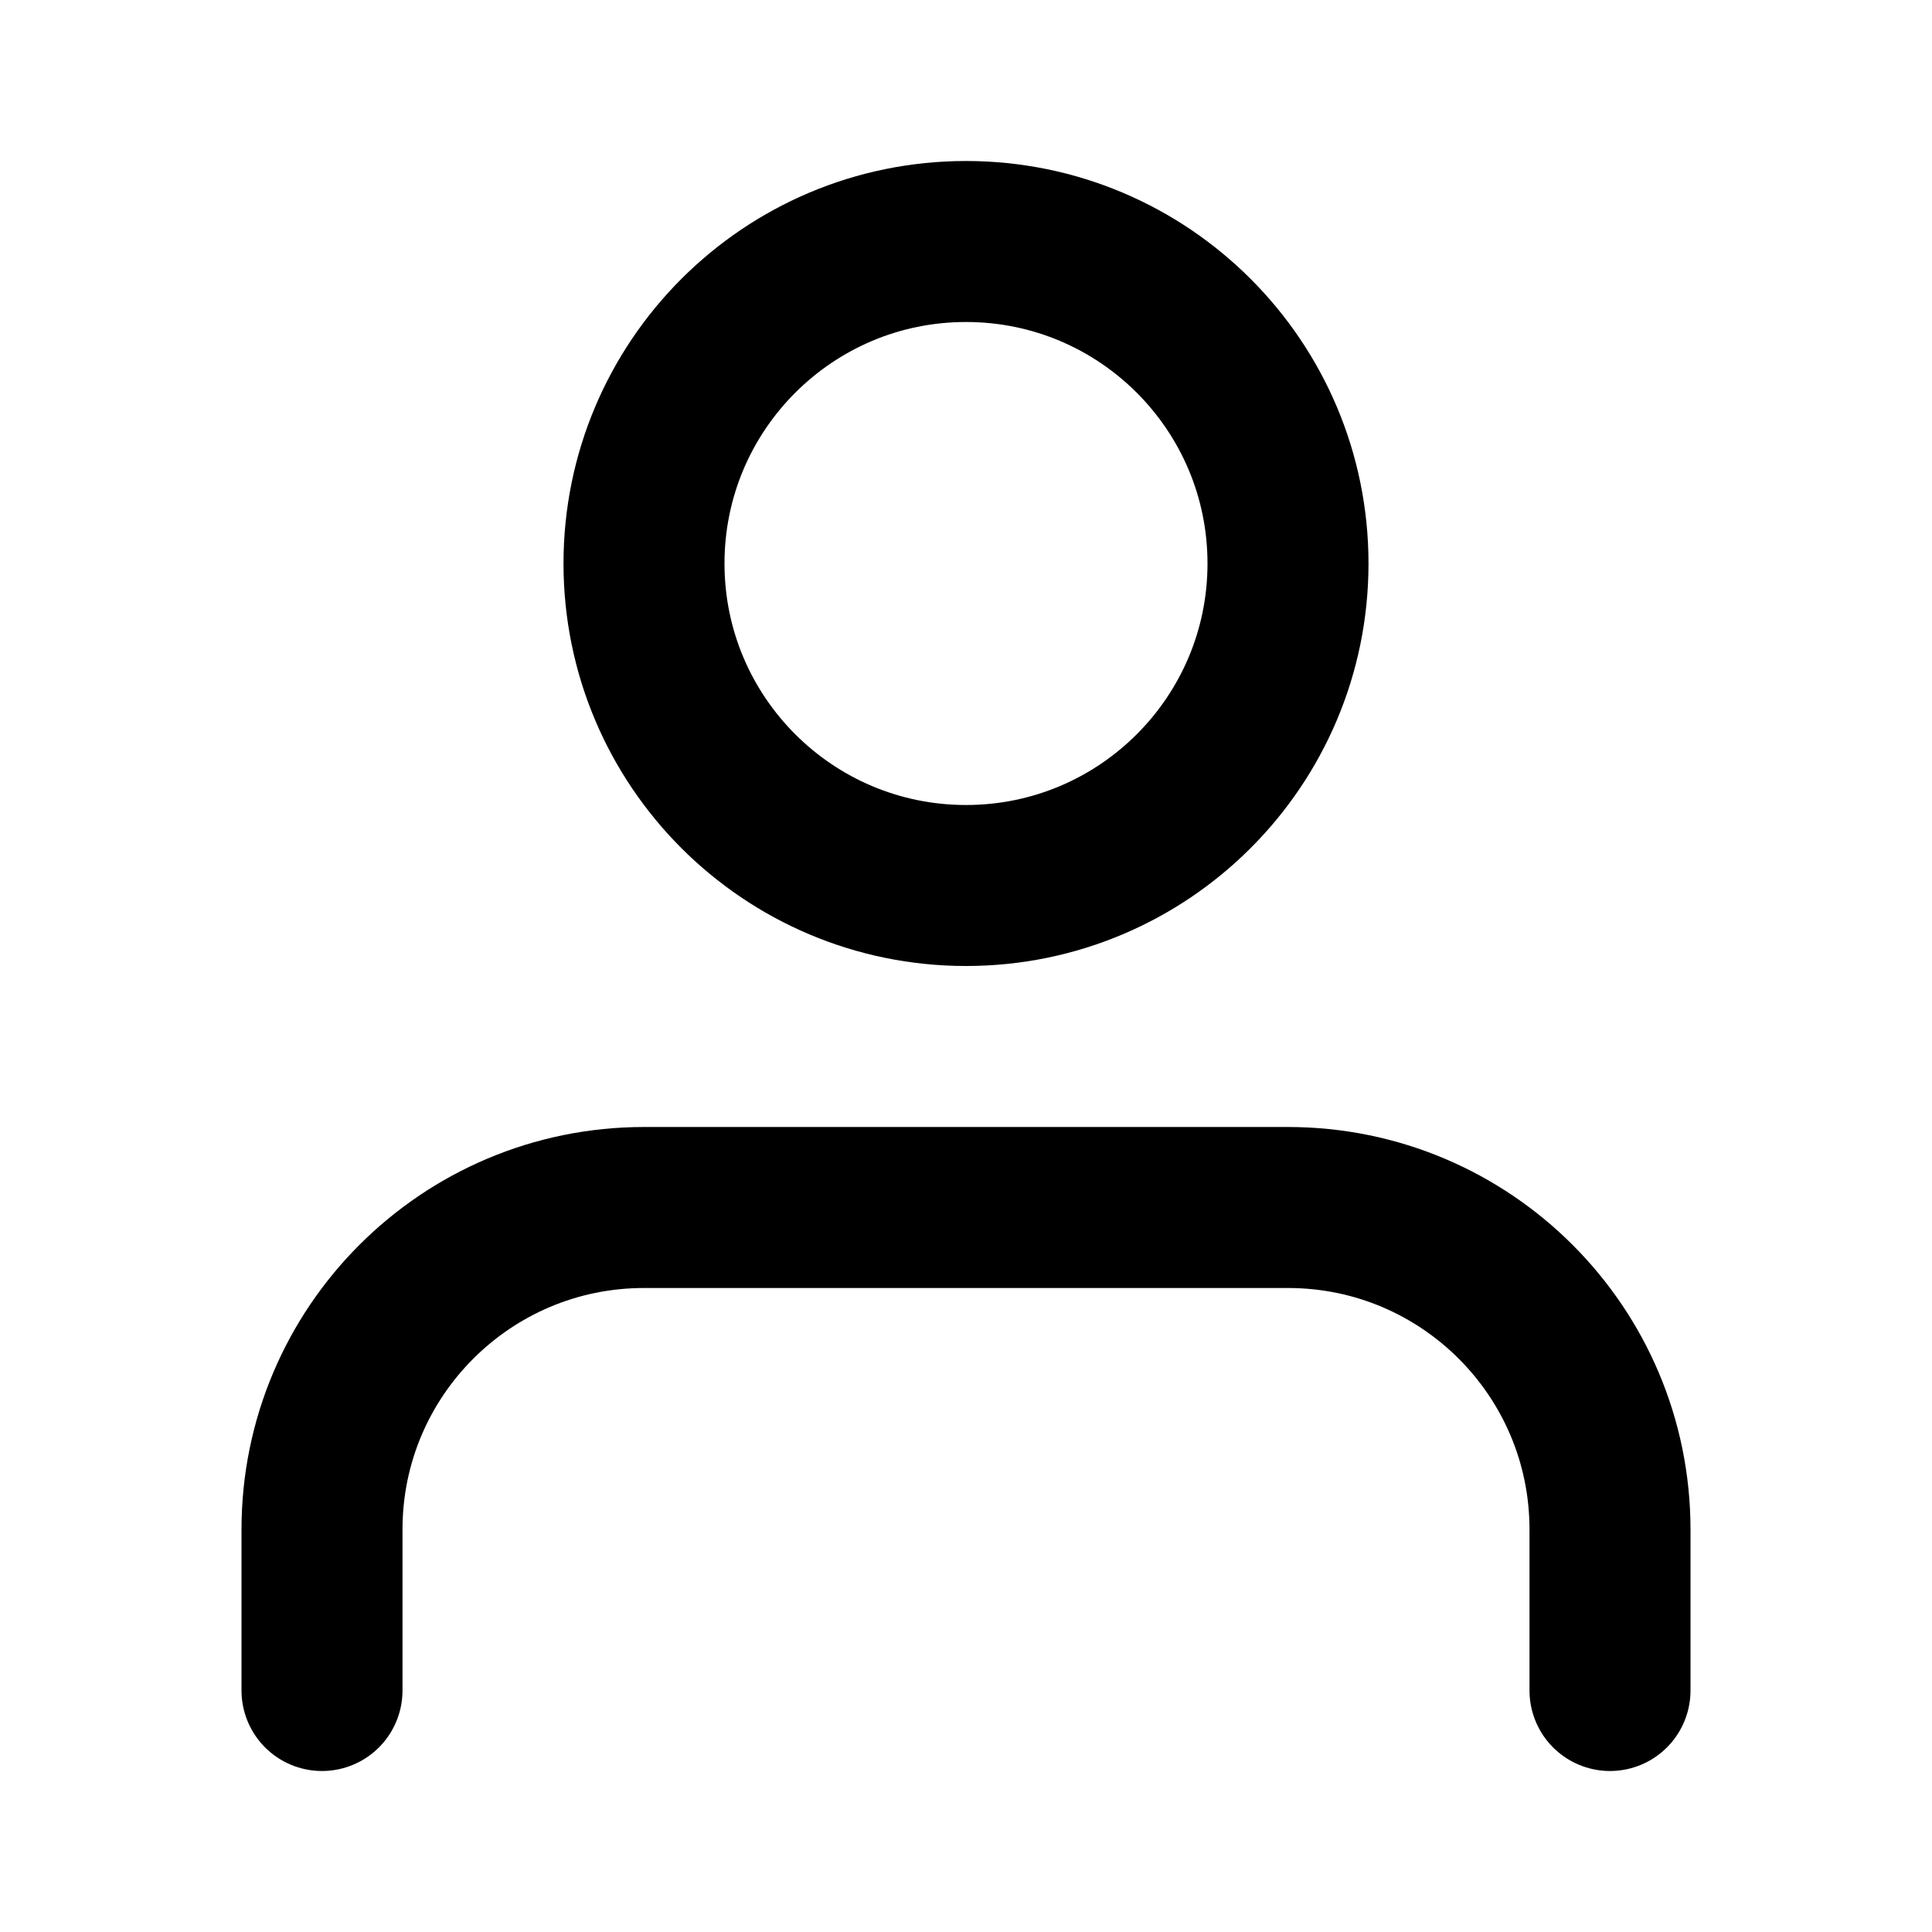
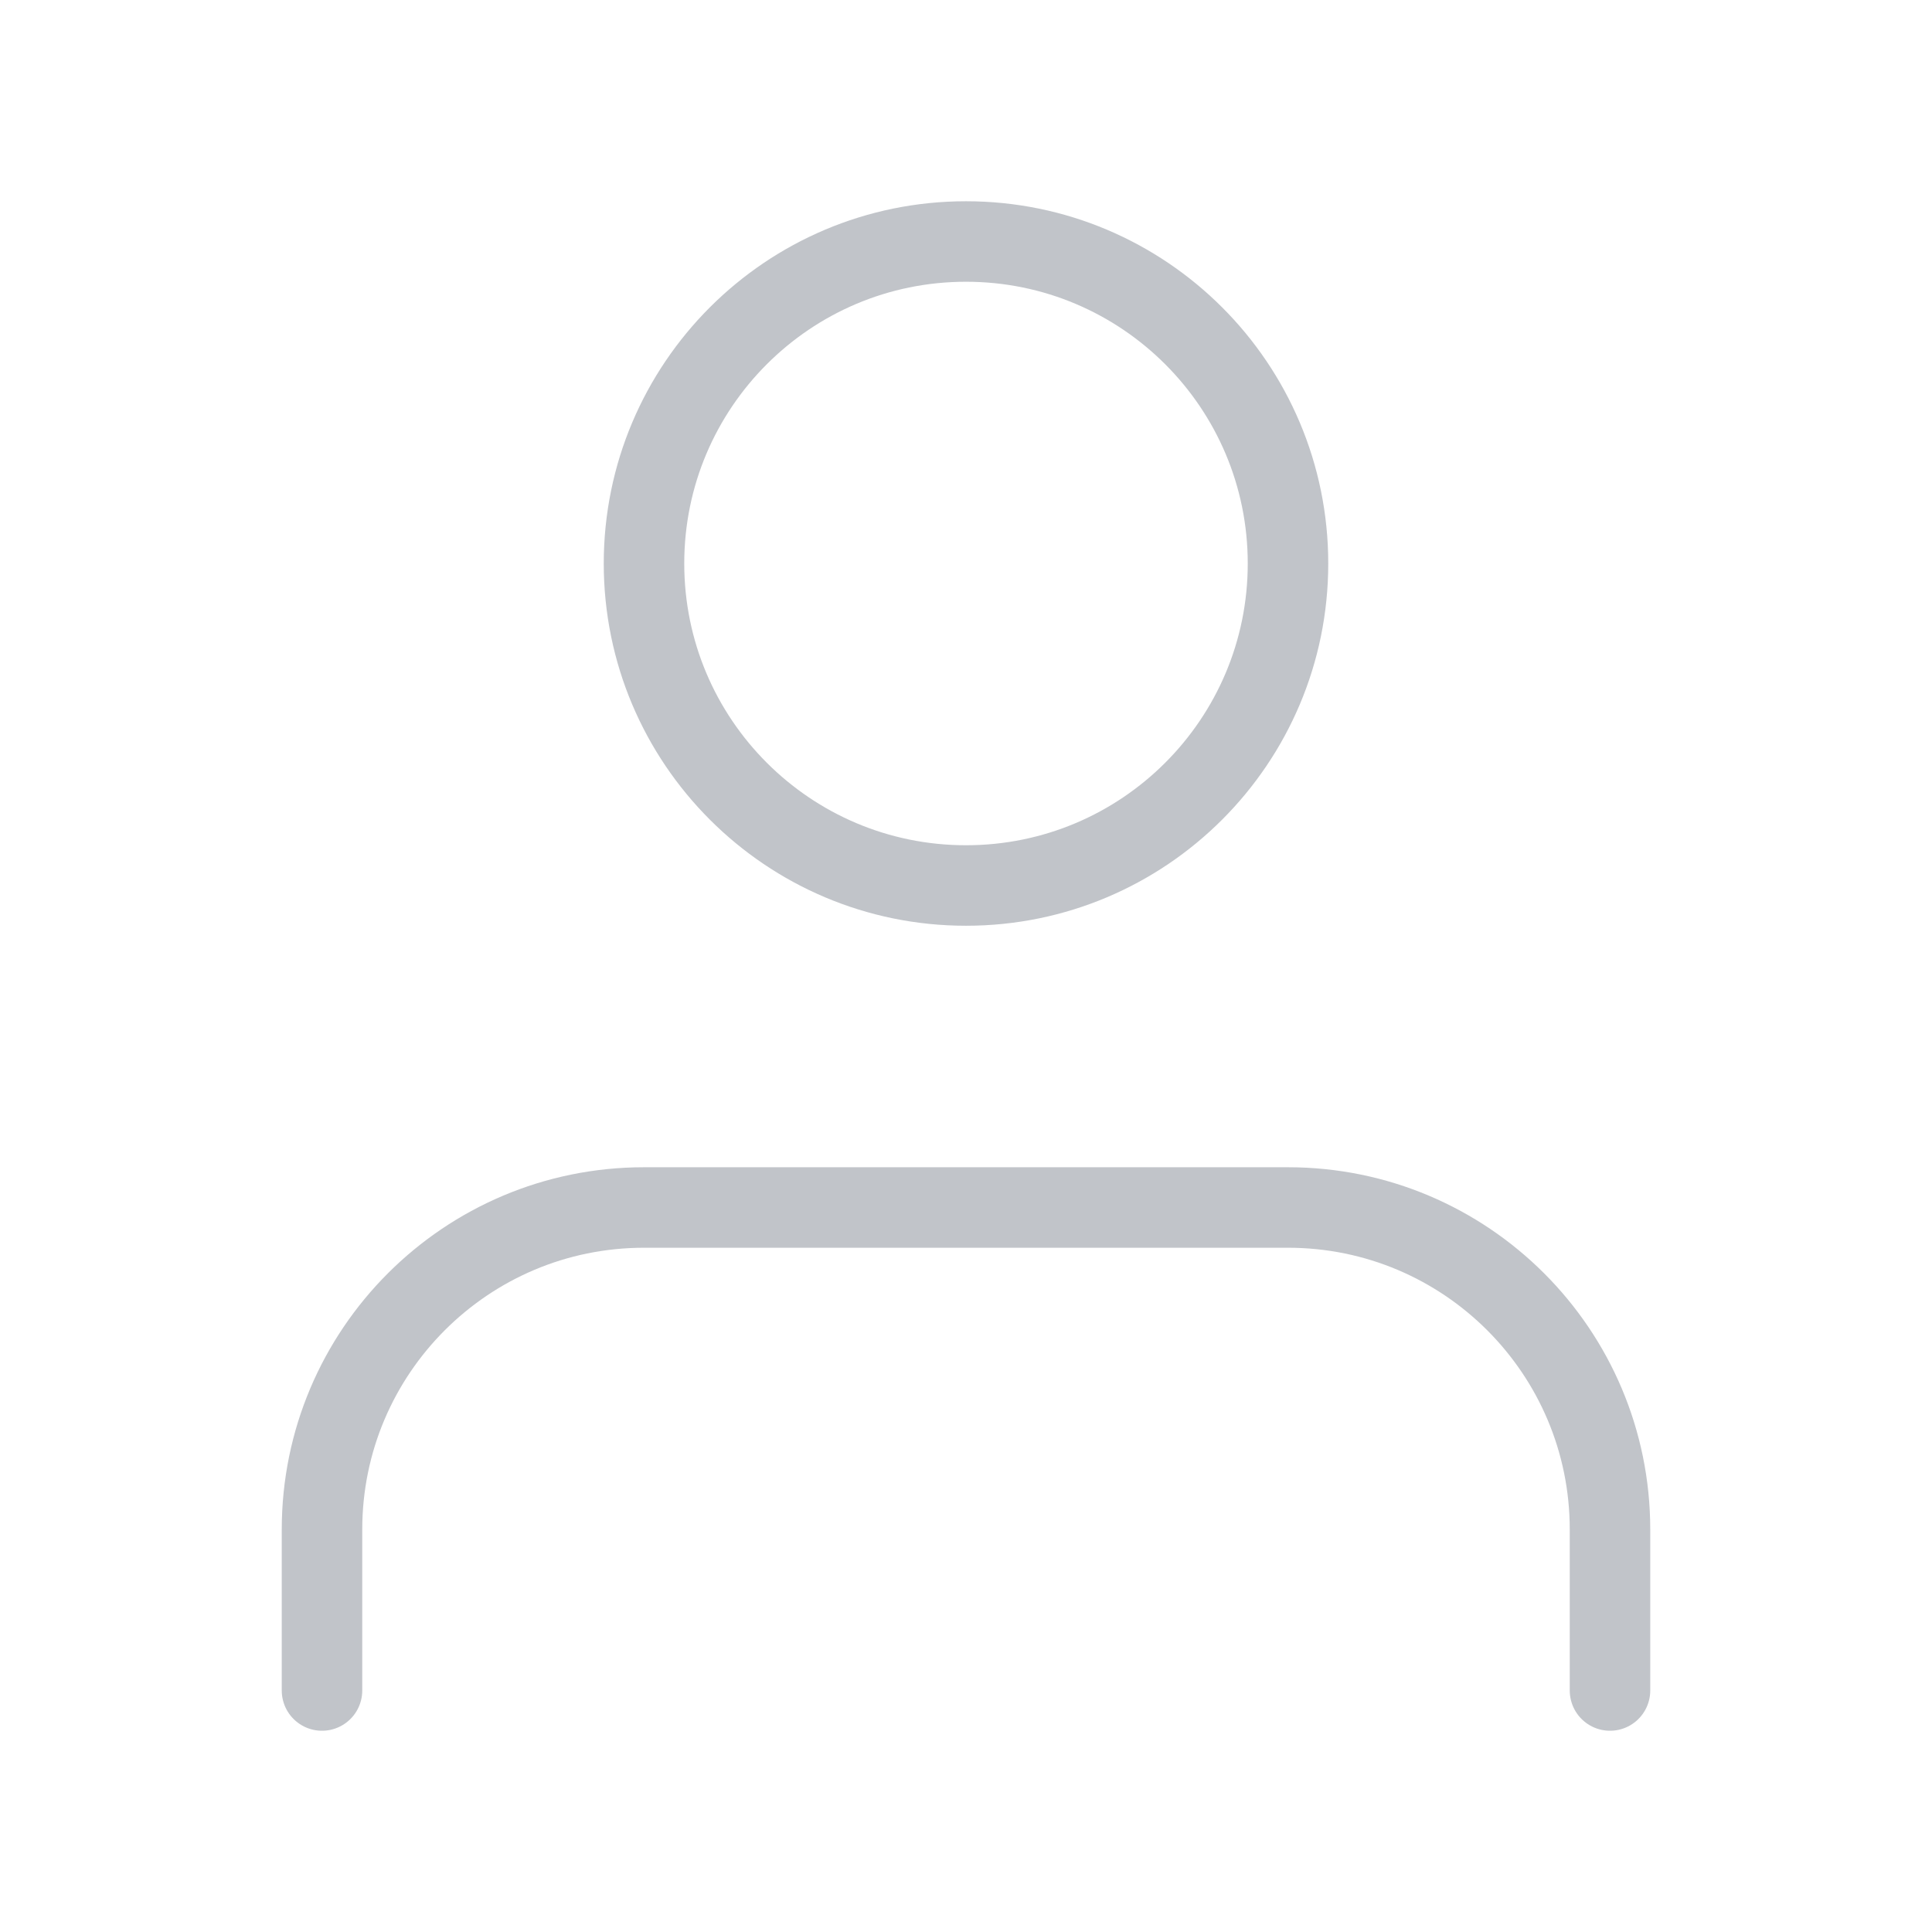
- <svg xmlns="http://www.w3.org/2000/svg" width="24" height="24" viewBox="0 0 24 24" fill="none" stroke="currentColor" stroke-width="2" stroke-linecap="round" stroke-linejoin="round" class="feather feather-user">
+ <svg xmlns="http://www.w3.org/2000/svg" width="48" height="48" viewBox="0 0 24 24" fill="none" stroke="#C1C4C9" stroke-width="1" stroke-linecap="round" stroke-linejoin="round" class="feather feather-user">
  <path d="M20 21v-2a4 4 0 0 0-4-4H8a4 4 0 0 0-4 4v2" />
  <circle cx="12" cy="7" r="4" />
</svg>
